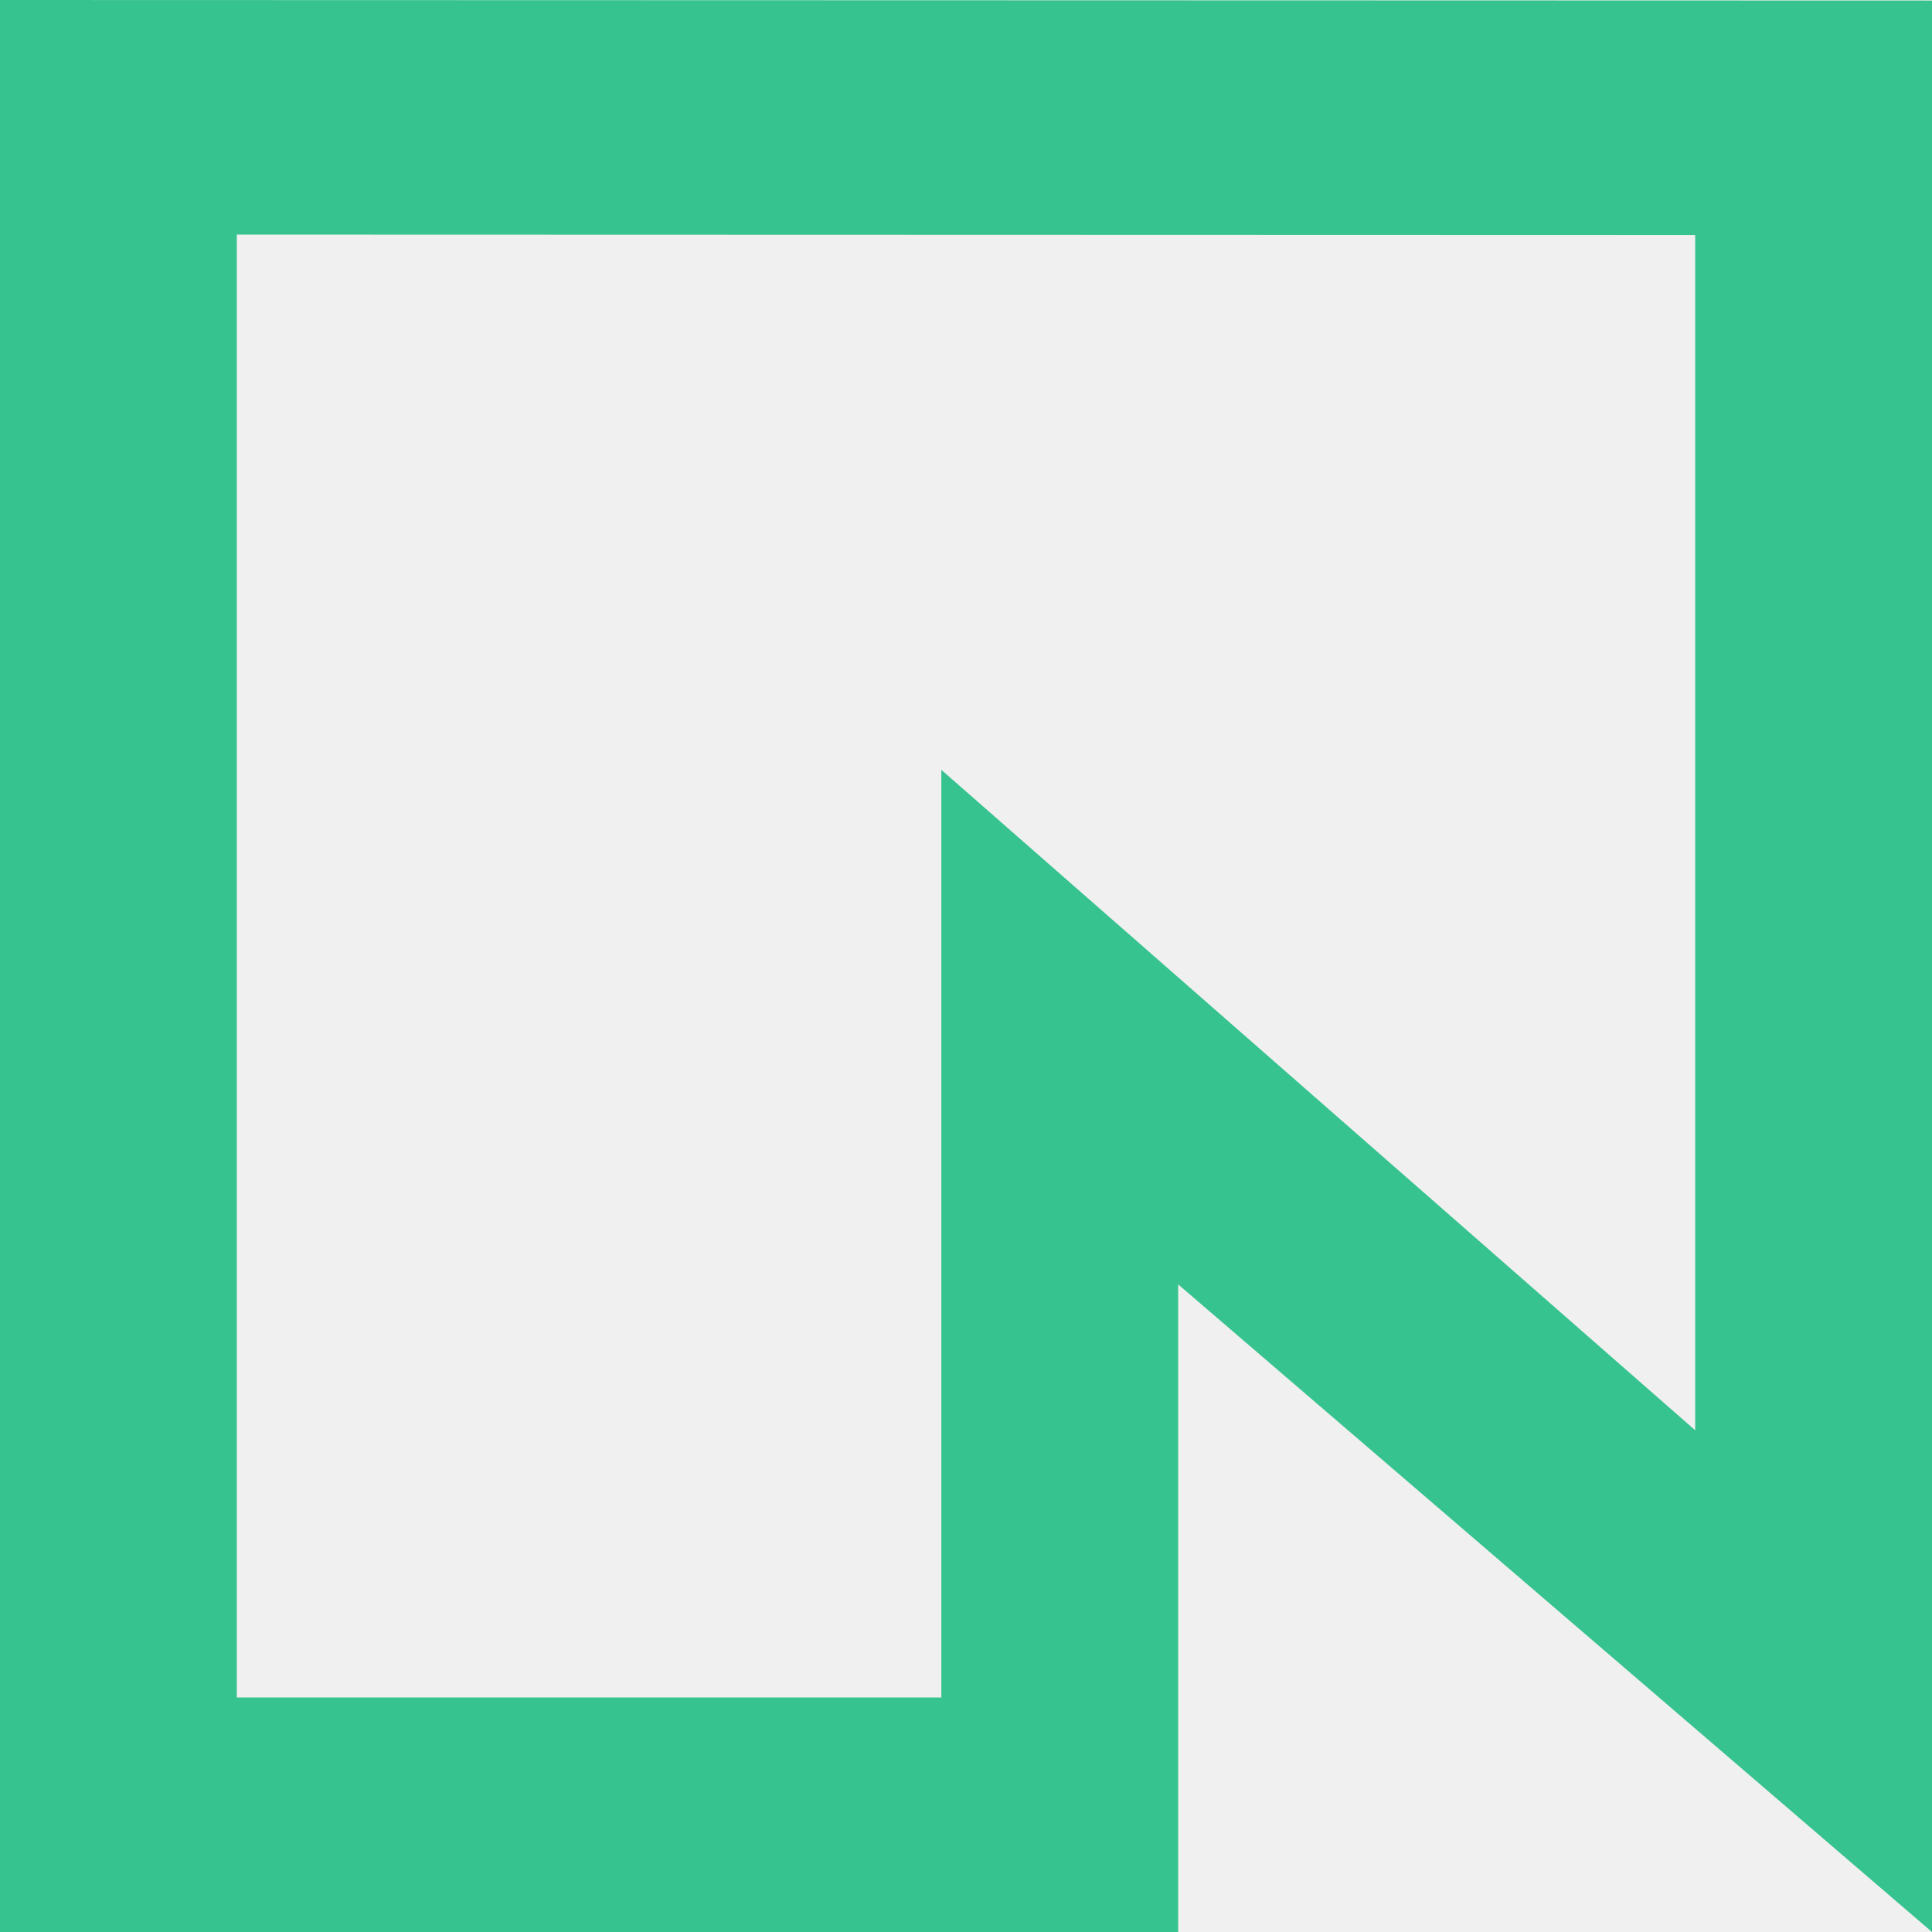
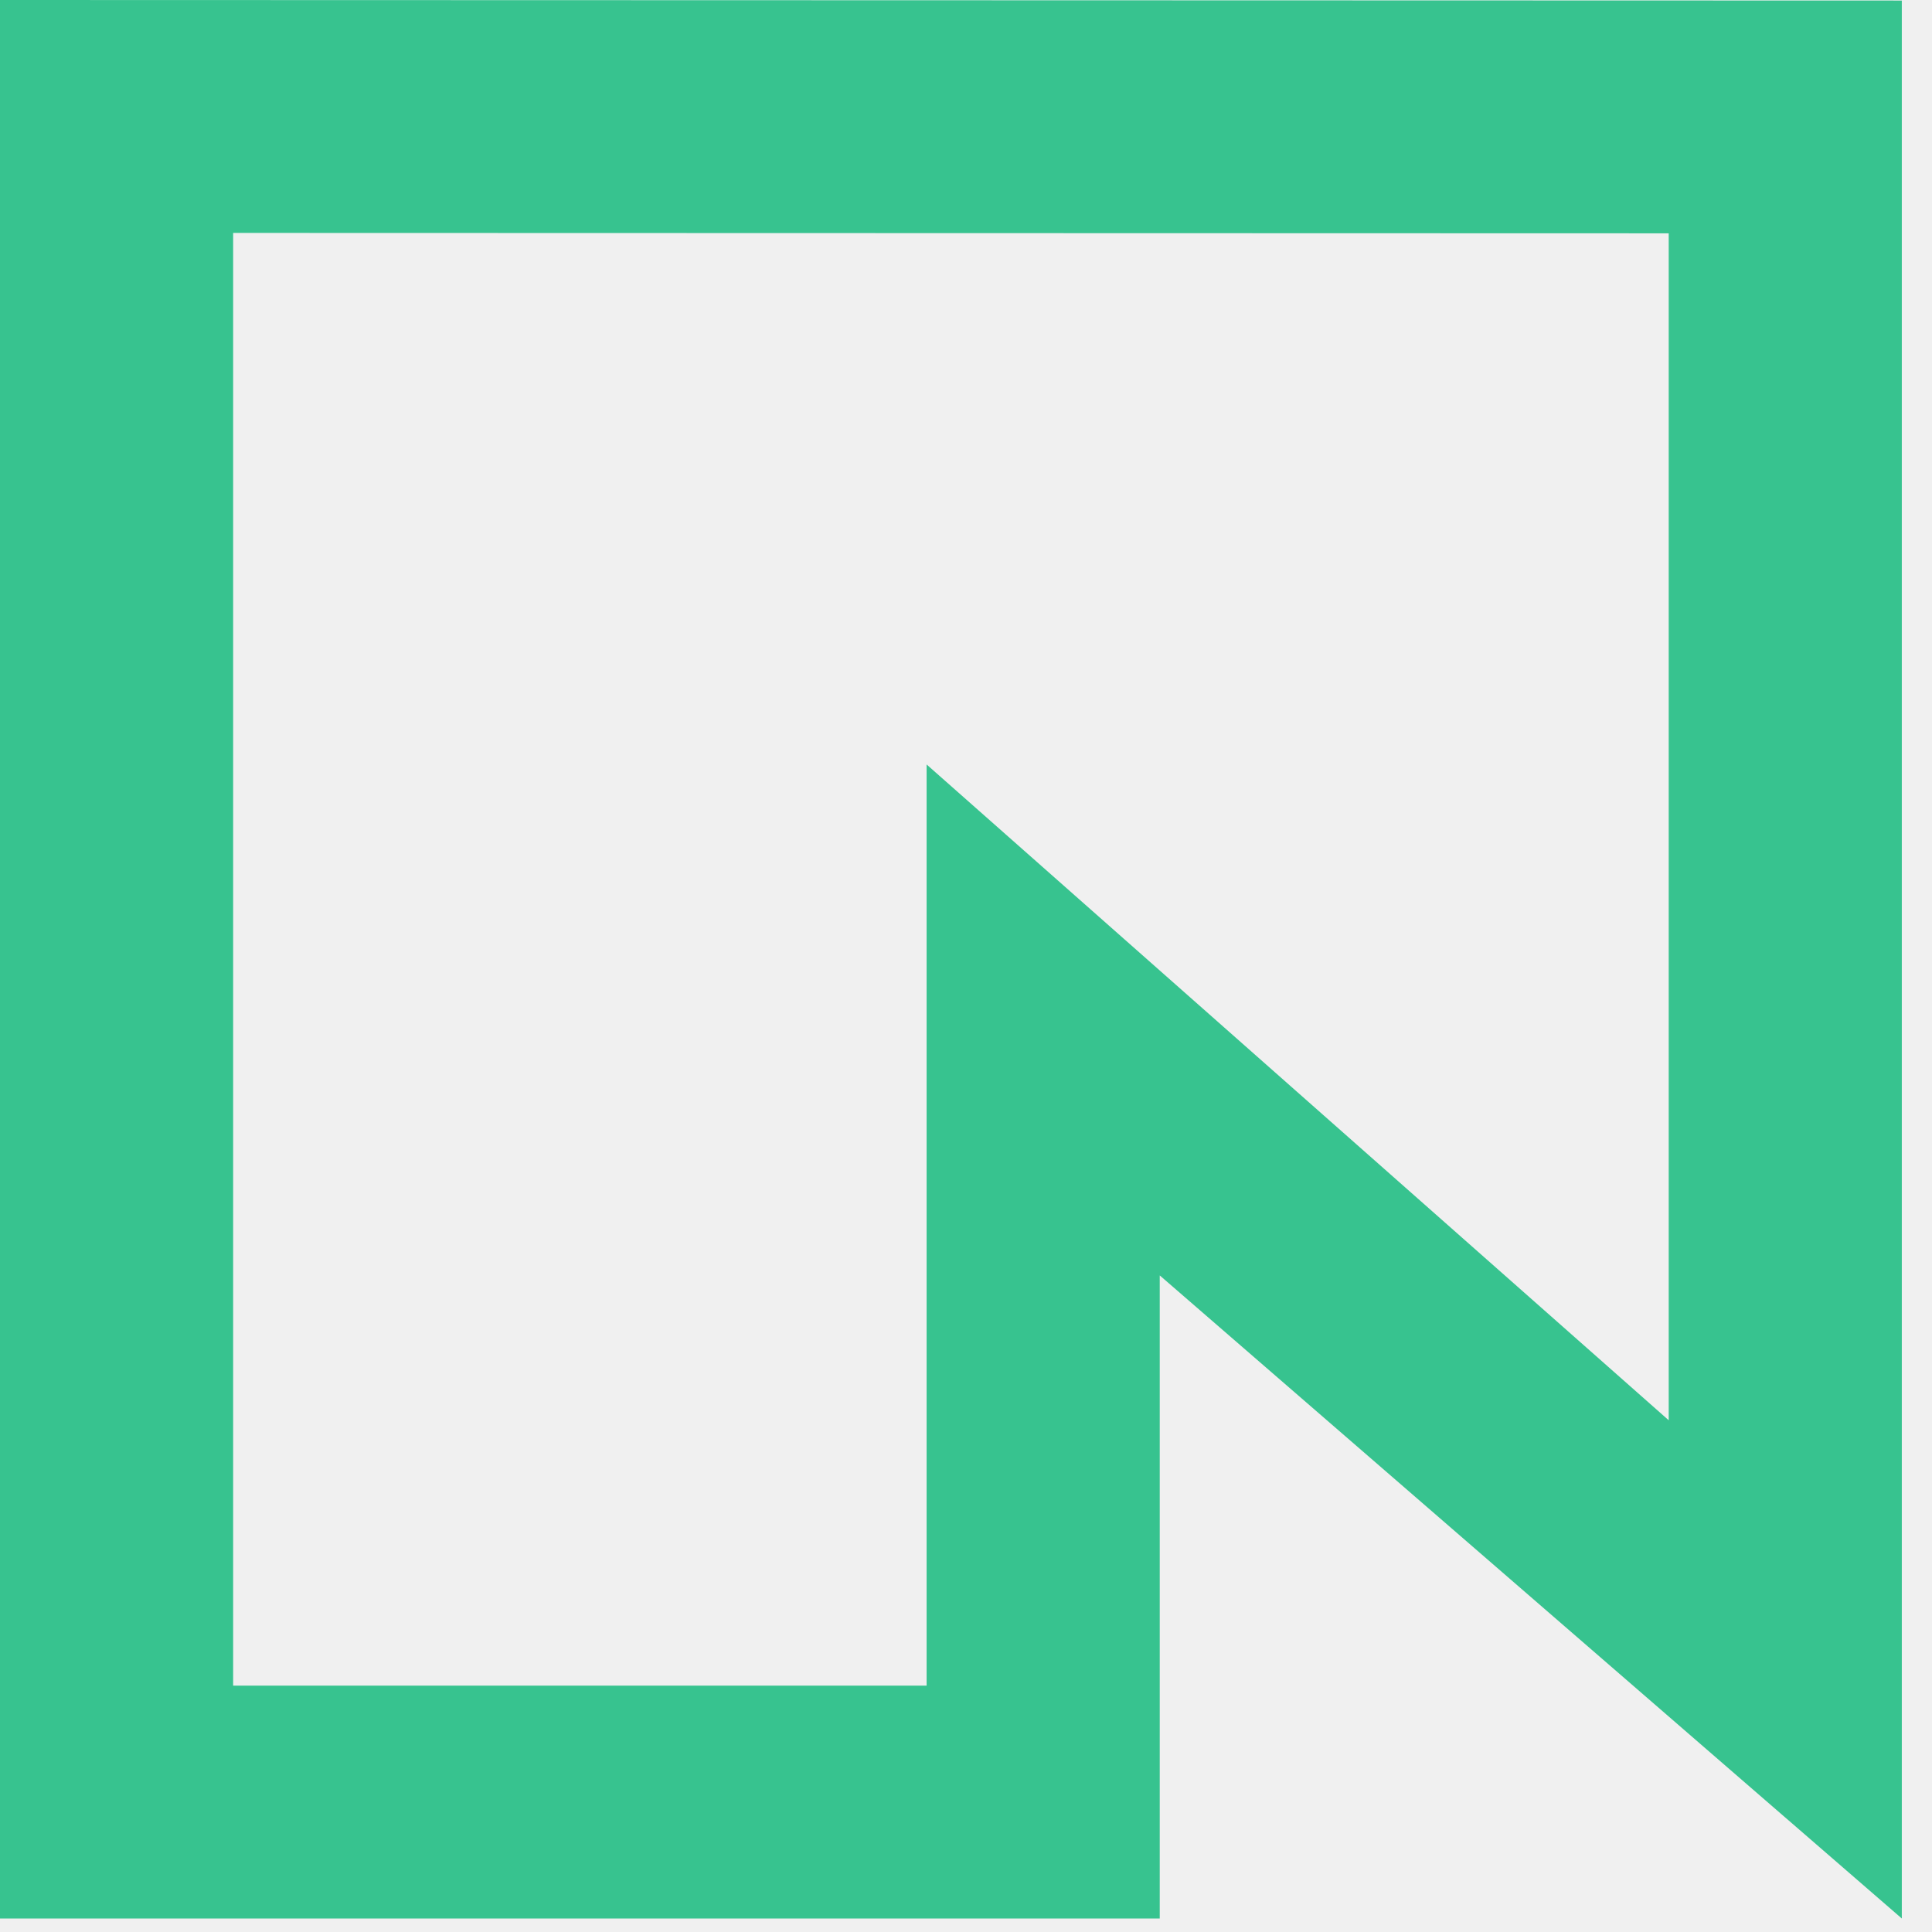
<svg xmlns="http://www.w3.org/2000/svg" width="64" height="64" viewBox="0 0 64 64" fill="none">
-   <g clip-path="url(#clip0_799_2814)">
-     <path d="M64 0.018V64L39.028 42.547V64H0V0L64 0.018ZM7.845 56.232H31.183V25.502L56.155 47.379V7.784L7.845 7.77V56.232Z" fill="#37C38F" />
-   </g>
-   <defs>
-     <clipPath id="clip0_799_2814">
-       <rect width="64" height="64" fill="white" />
-     </clipPath>
-   </defs>
+   <path d="M63 0.018V63.553L38.418 42.25V63.553H0V0L63 0.018ZM7.723 55.839H30.695V25.324L55.278 47.048V7.729L7.723 7.716V55.839Z" fill="#37C38F" />
</svg>
